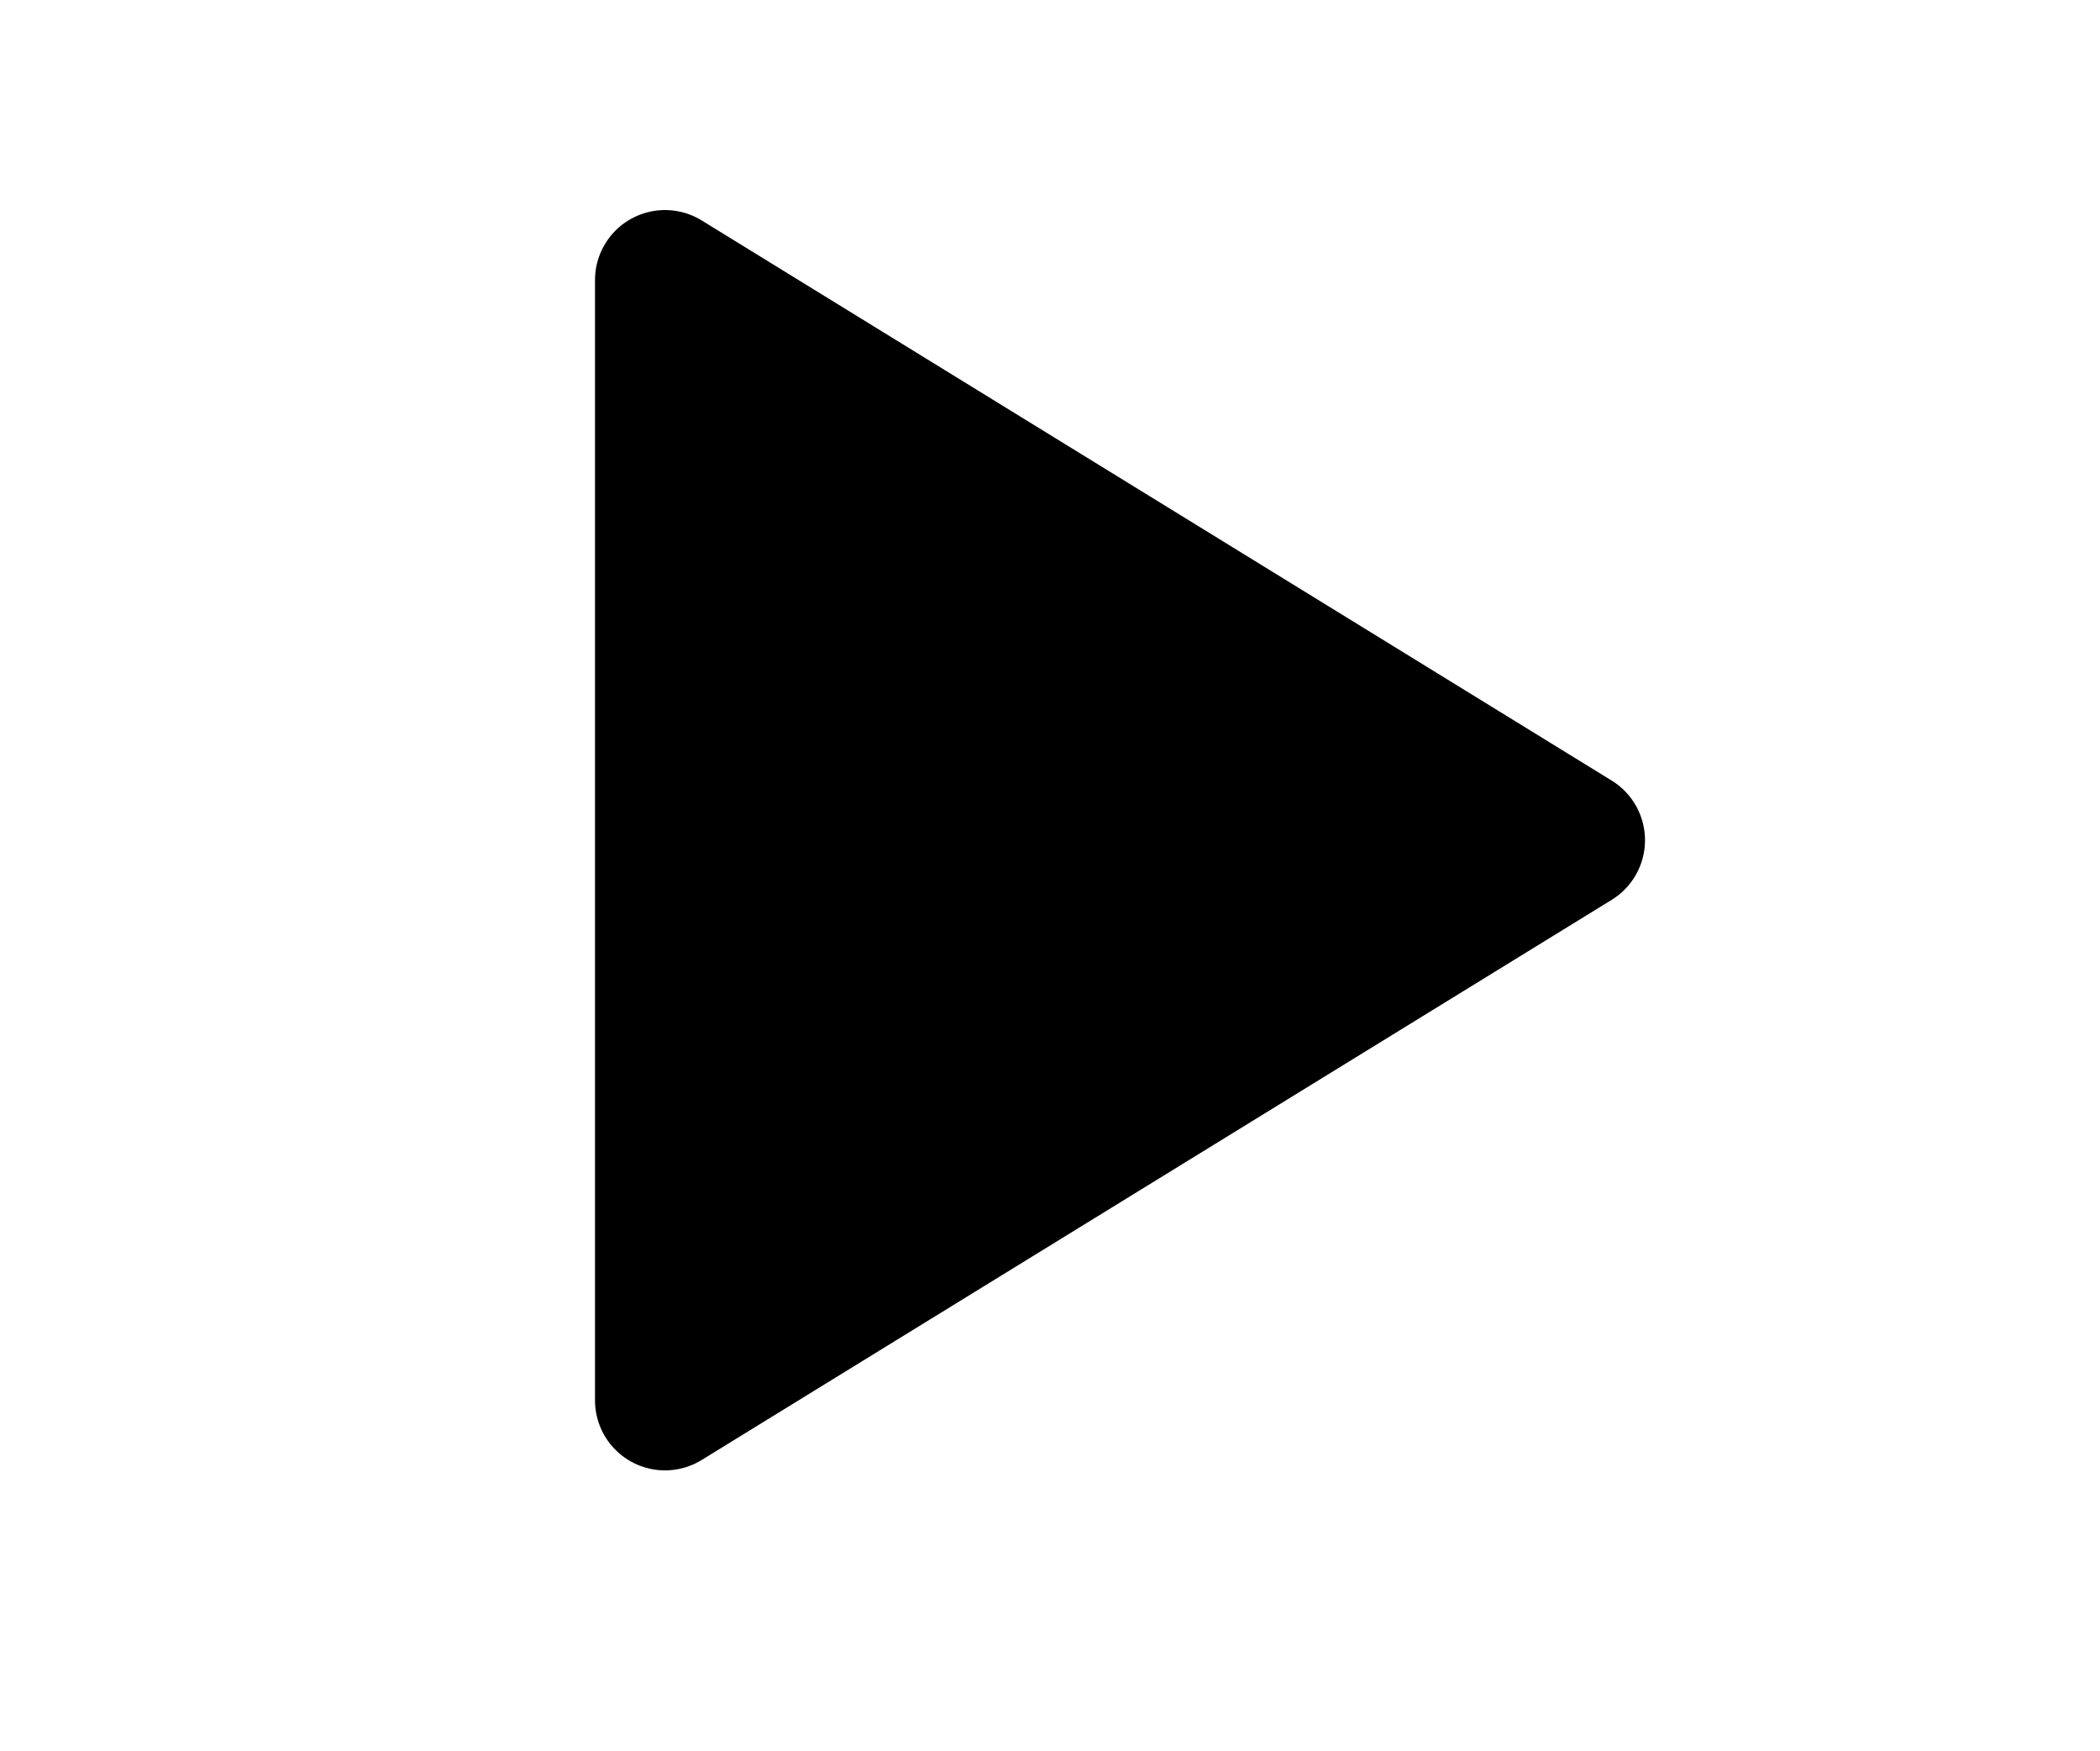
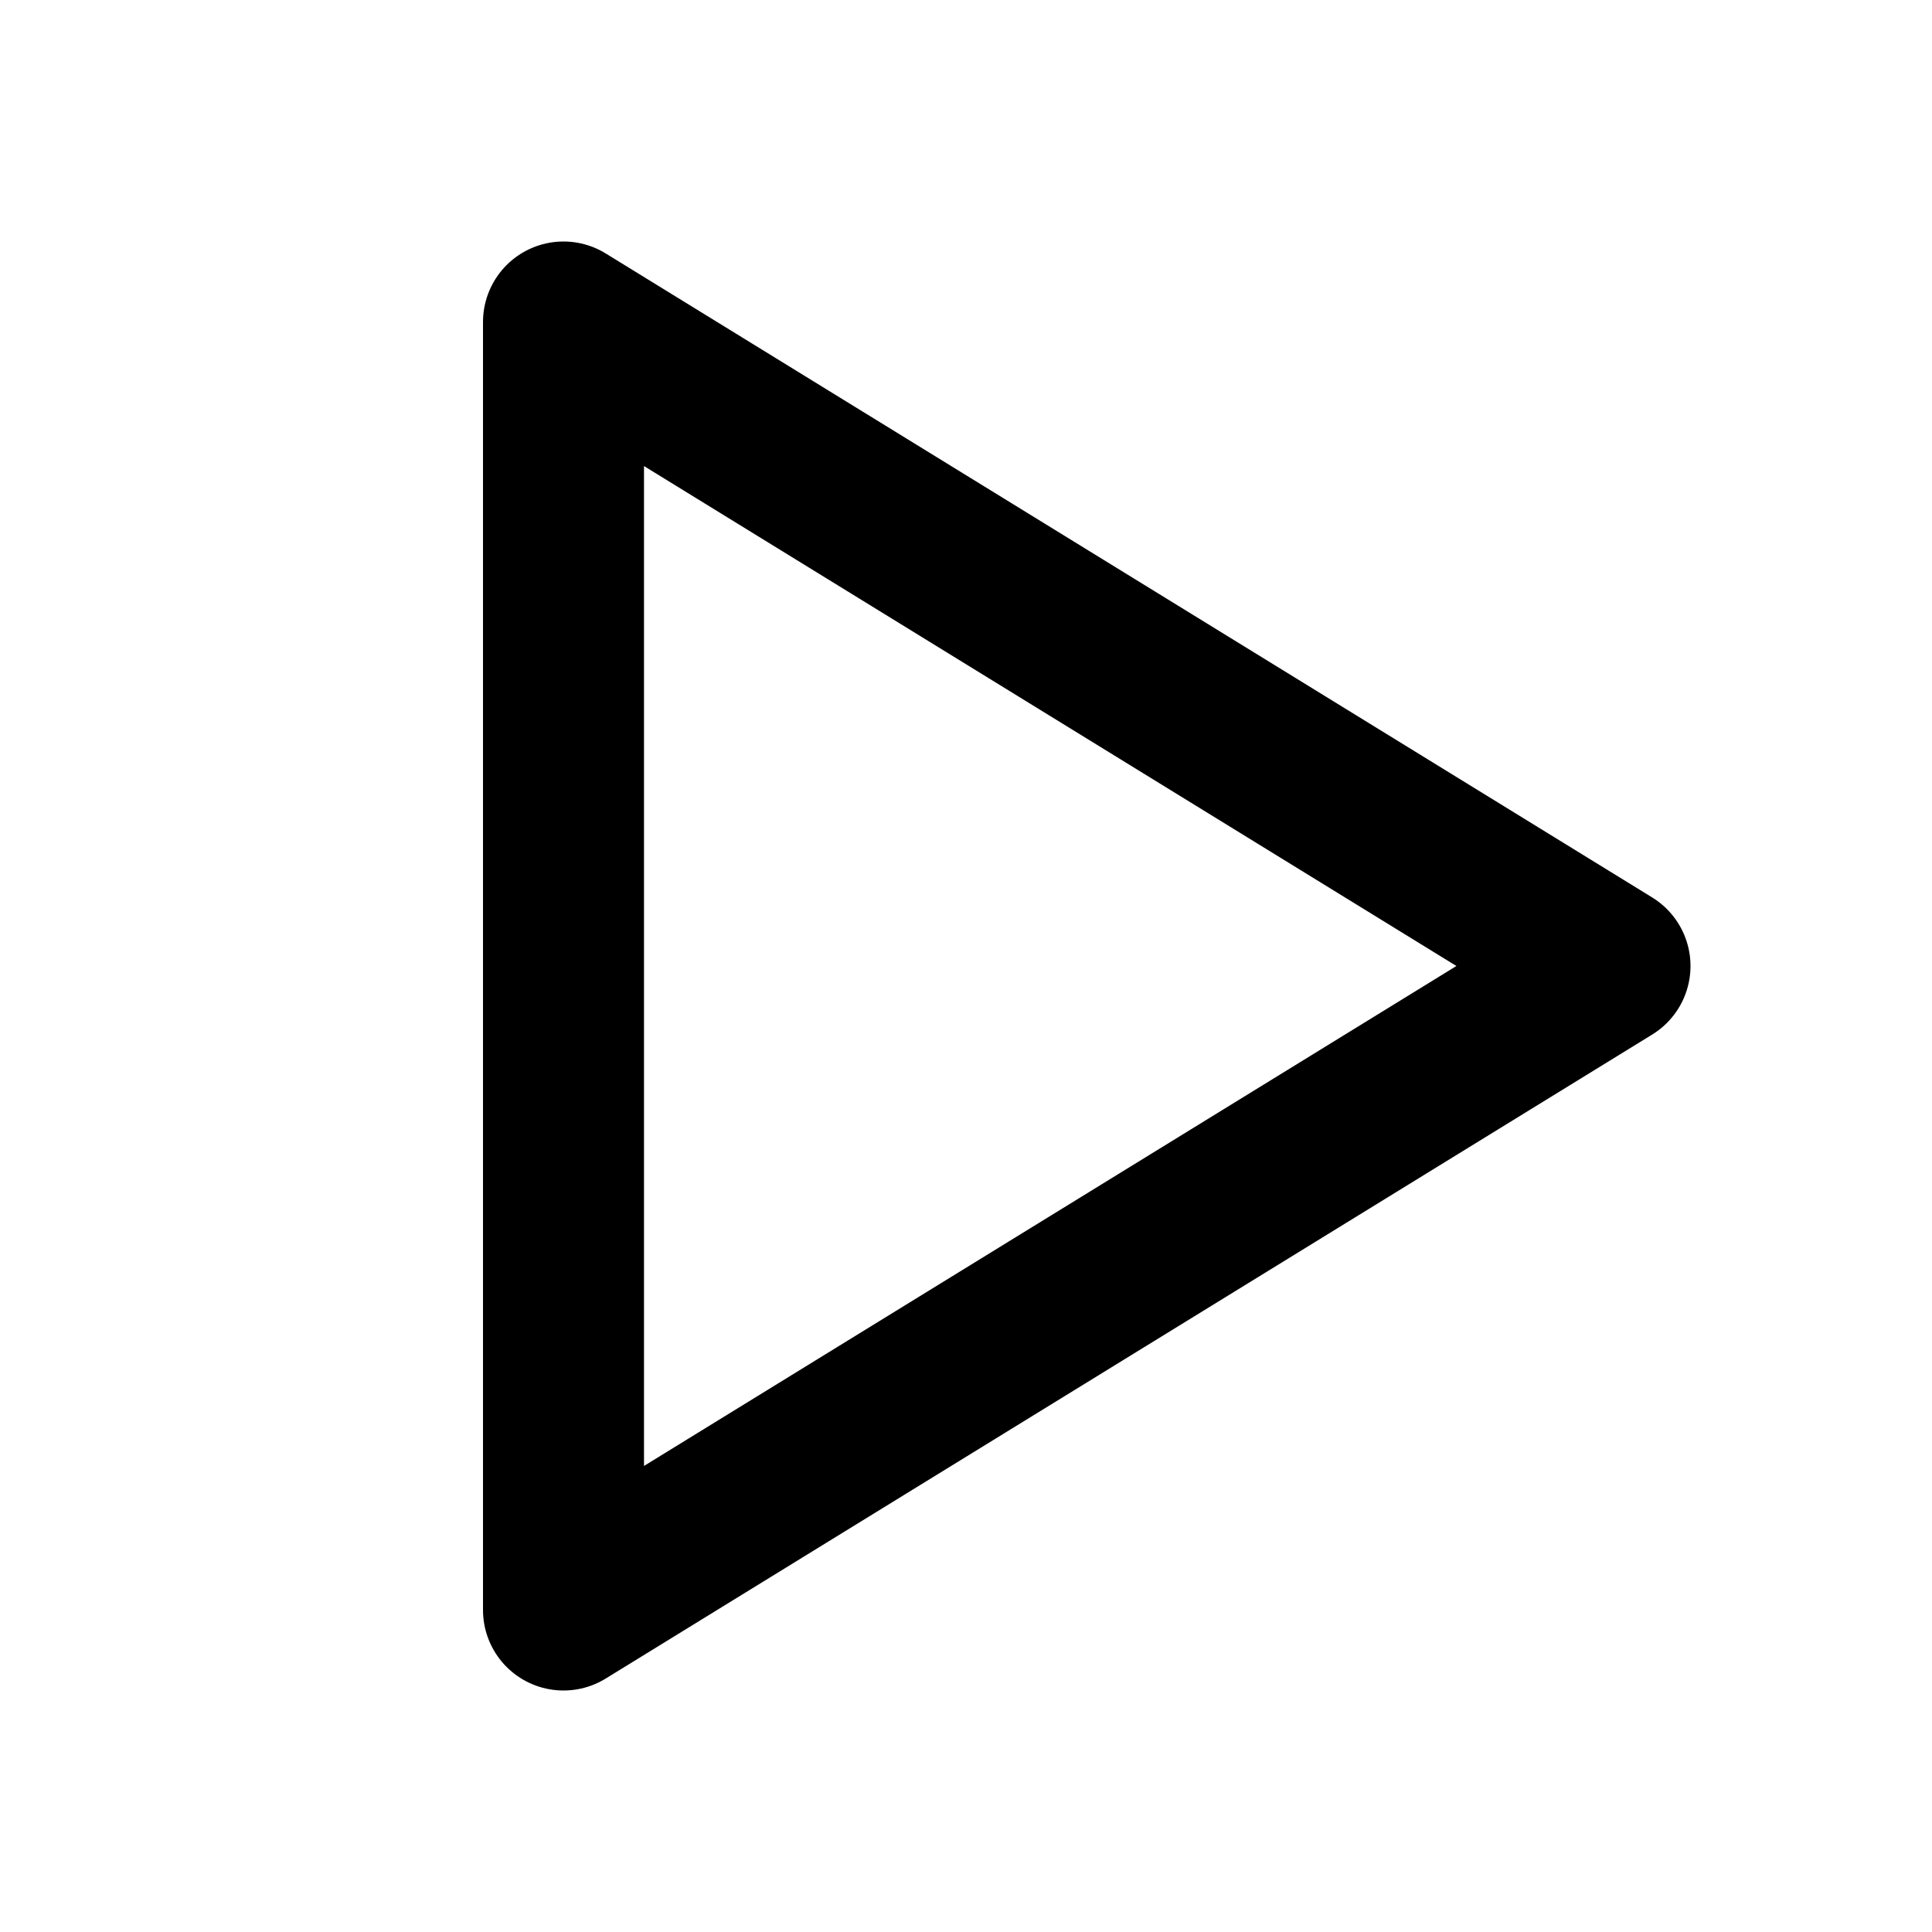
- <svg xmlns="http://www.w3.org/2000/svg" class="icon icon-tabler icon-tabler-player-play" width="30" height="25" viewBox="0 0 25 25" stroke-width="2" stroke="currentColor" fill="Black" stroke-linecap="round" stroke-linejoin="round">
+ <svg xmlns="http://www.w3.org/2000/svg" class="icon icon-tabler icon-tabler-player-play" width="24" height="24" viewBox="0 0 24 24" stroke-width="2" stroke="currentColor" fill="none" stroke-linecap="round" stroke-linejoin="round">
  <path stroke="none" d="M0 0h24v24H0z" fill="none" />
  <path d="M7 4v16l13 -8z" />
</svg>
